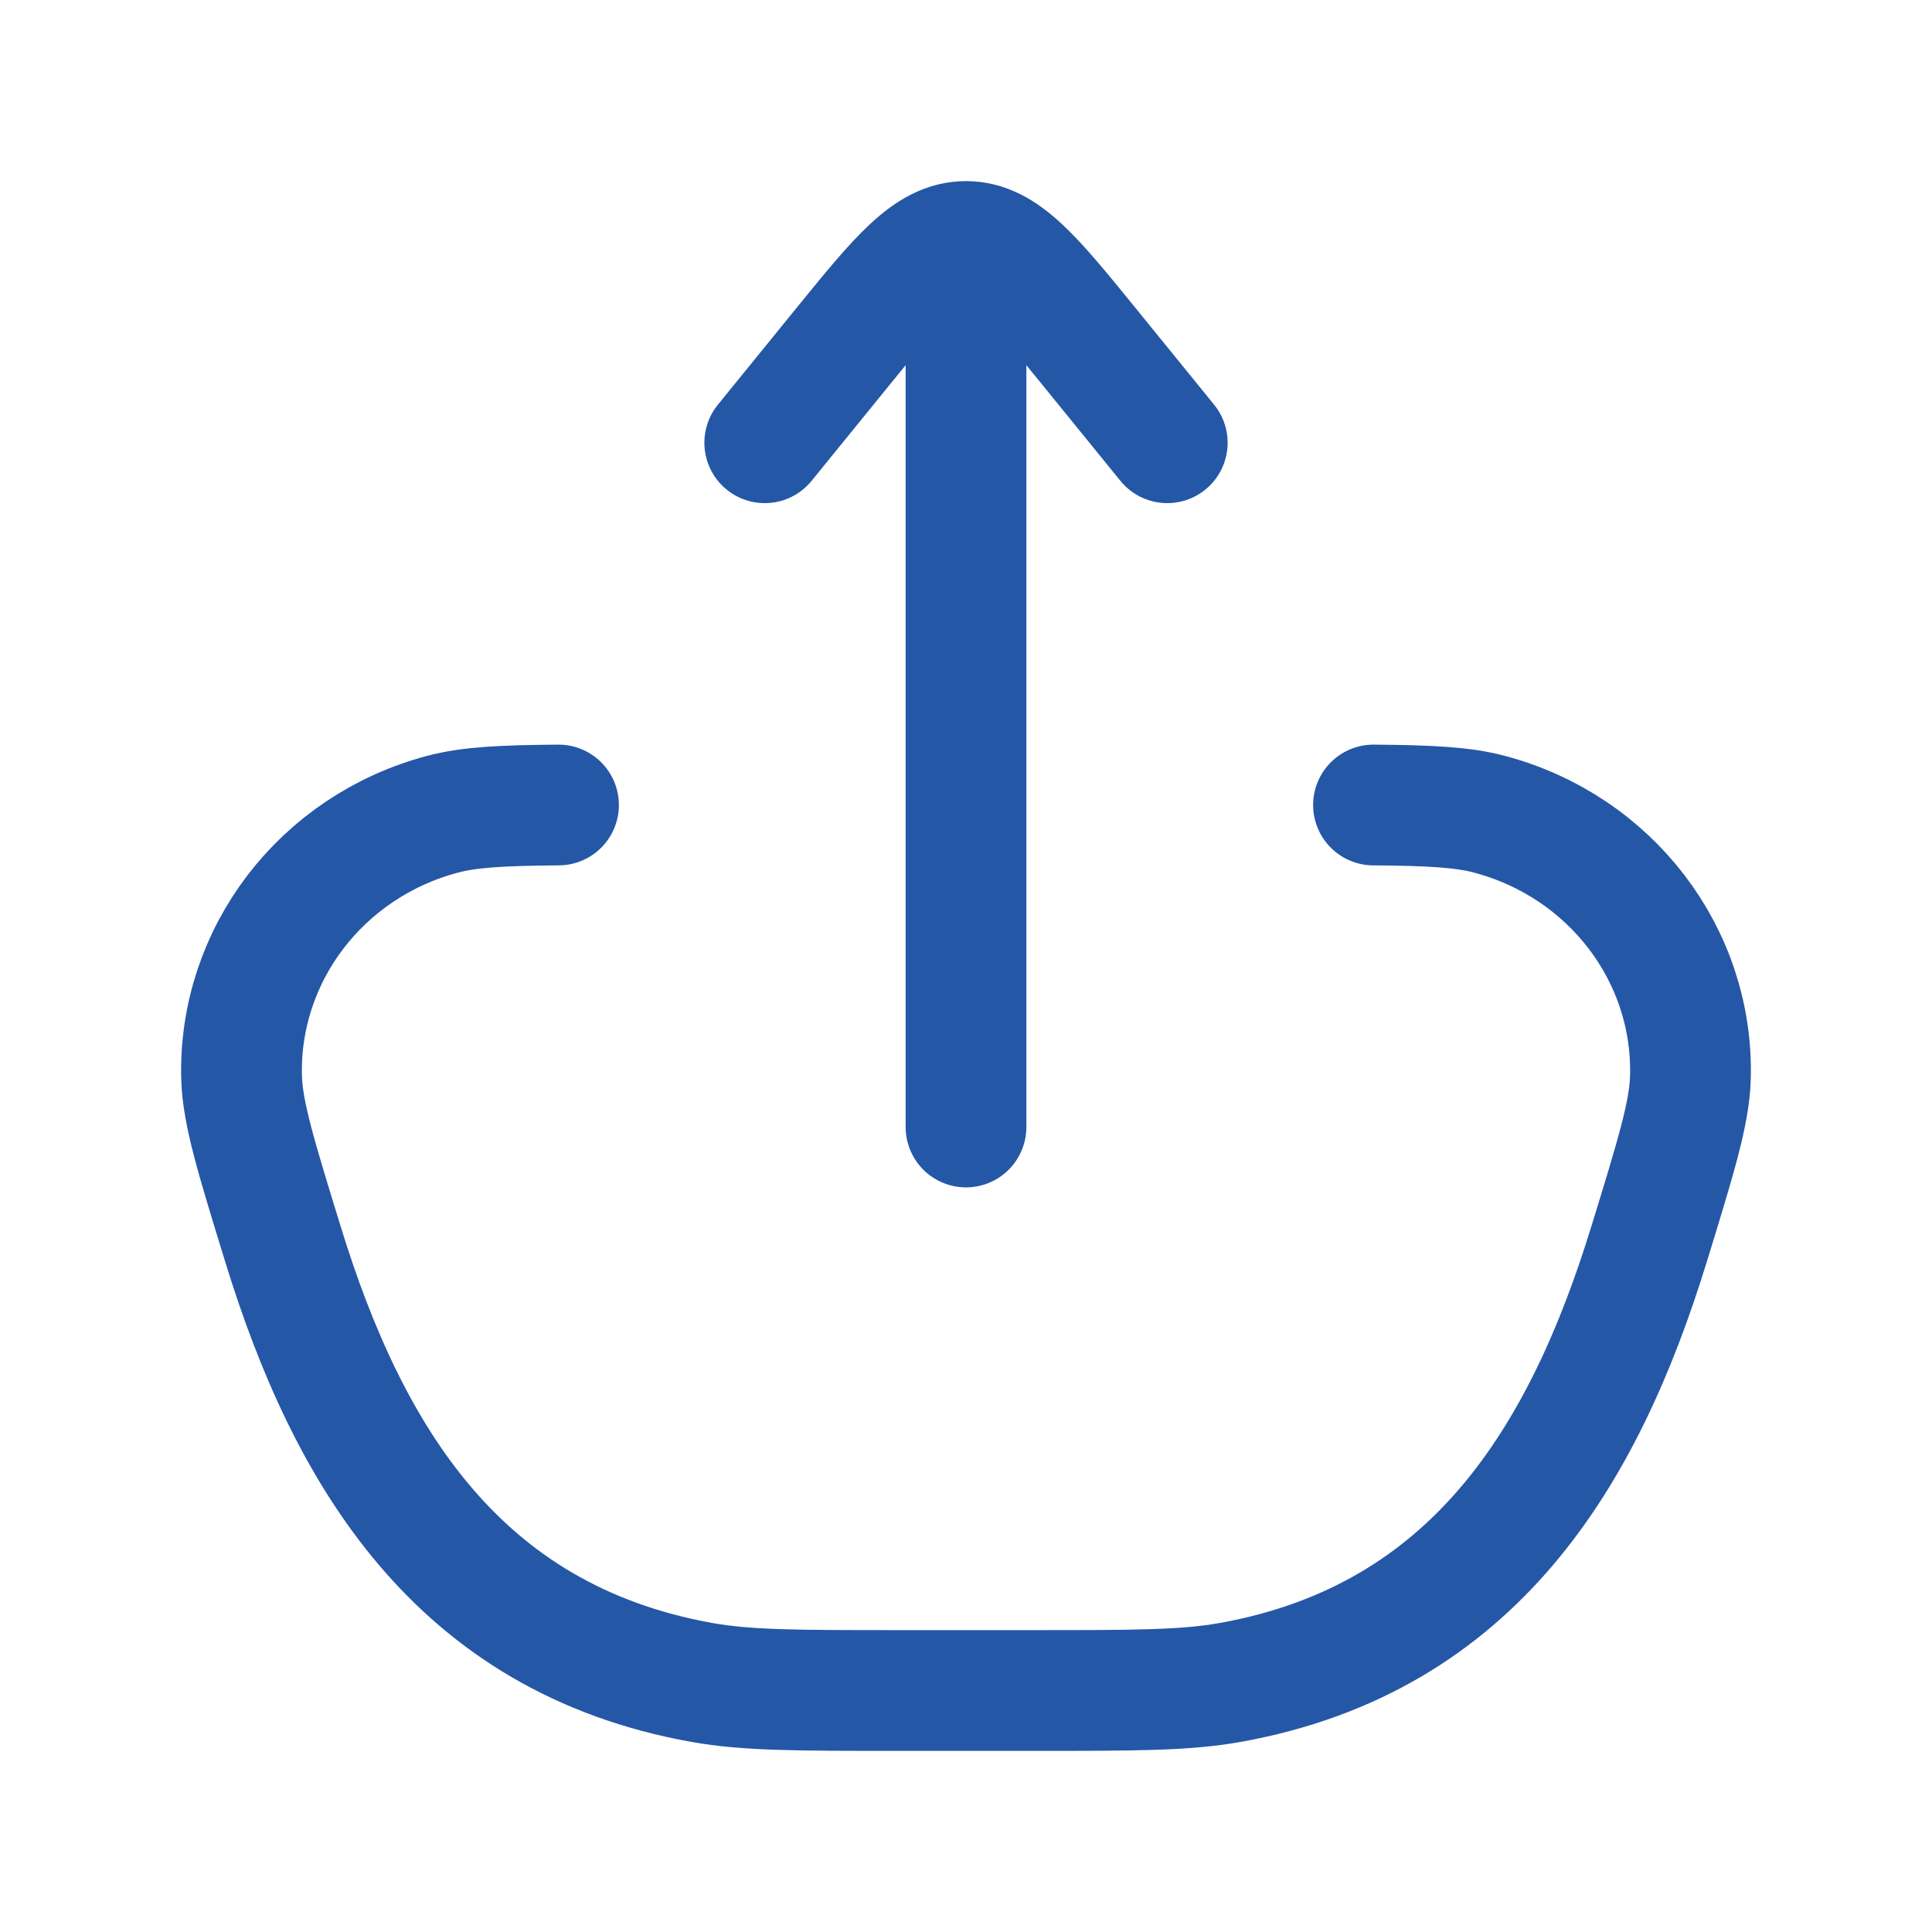
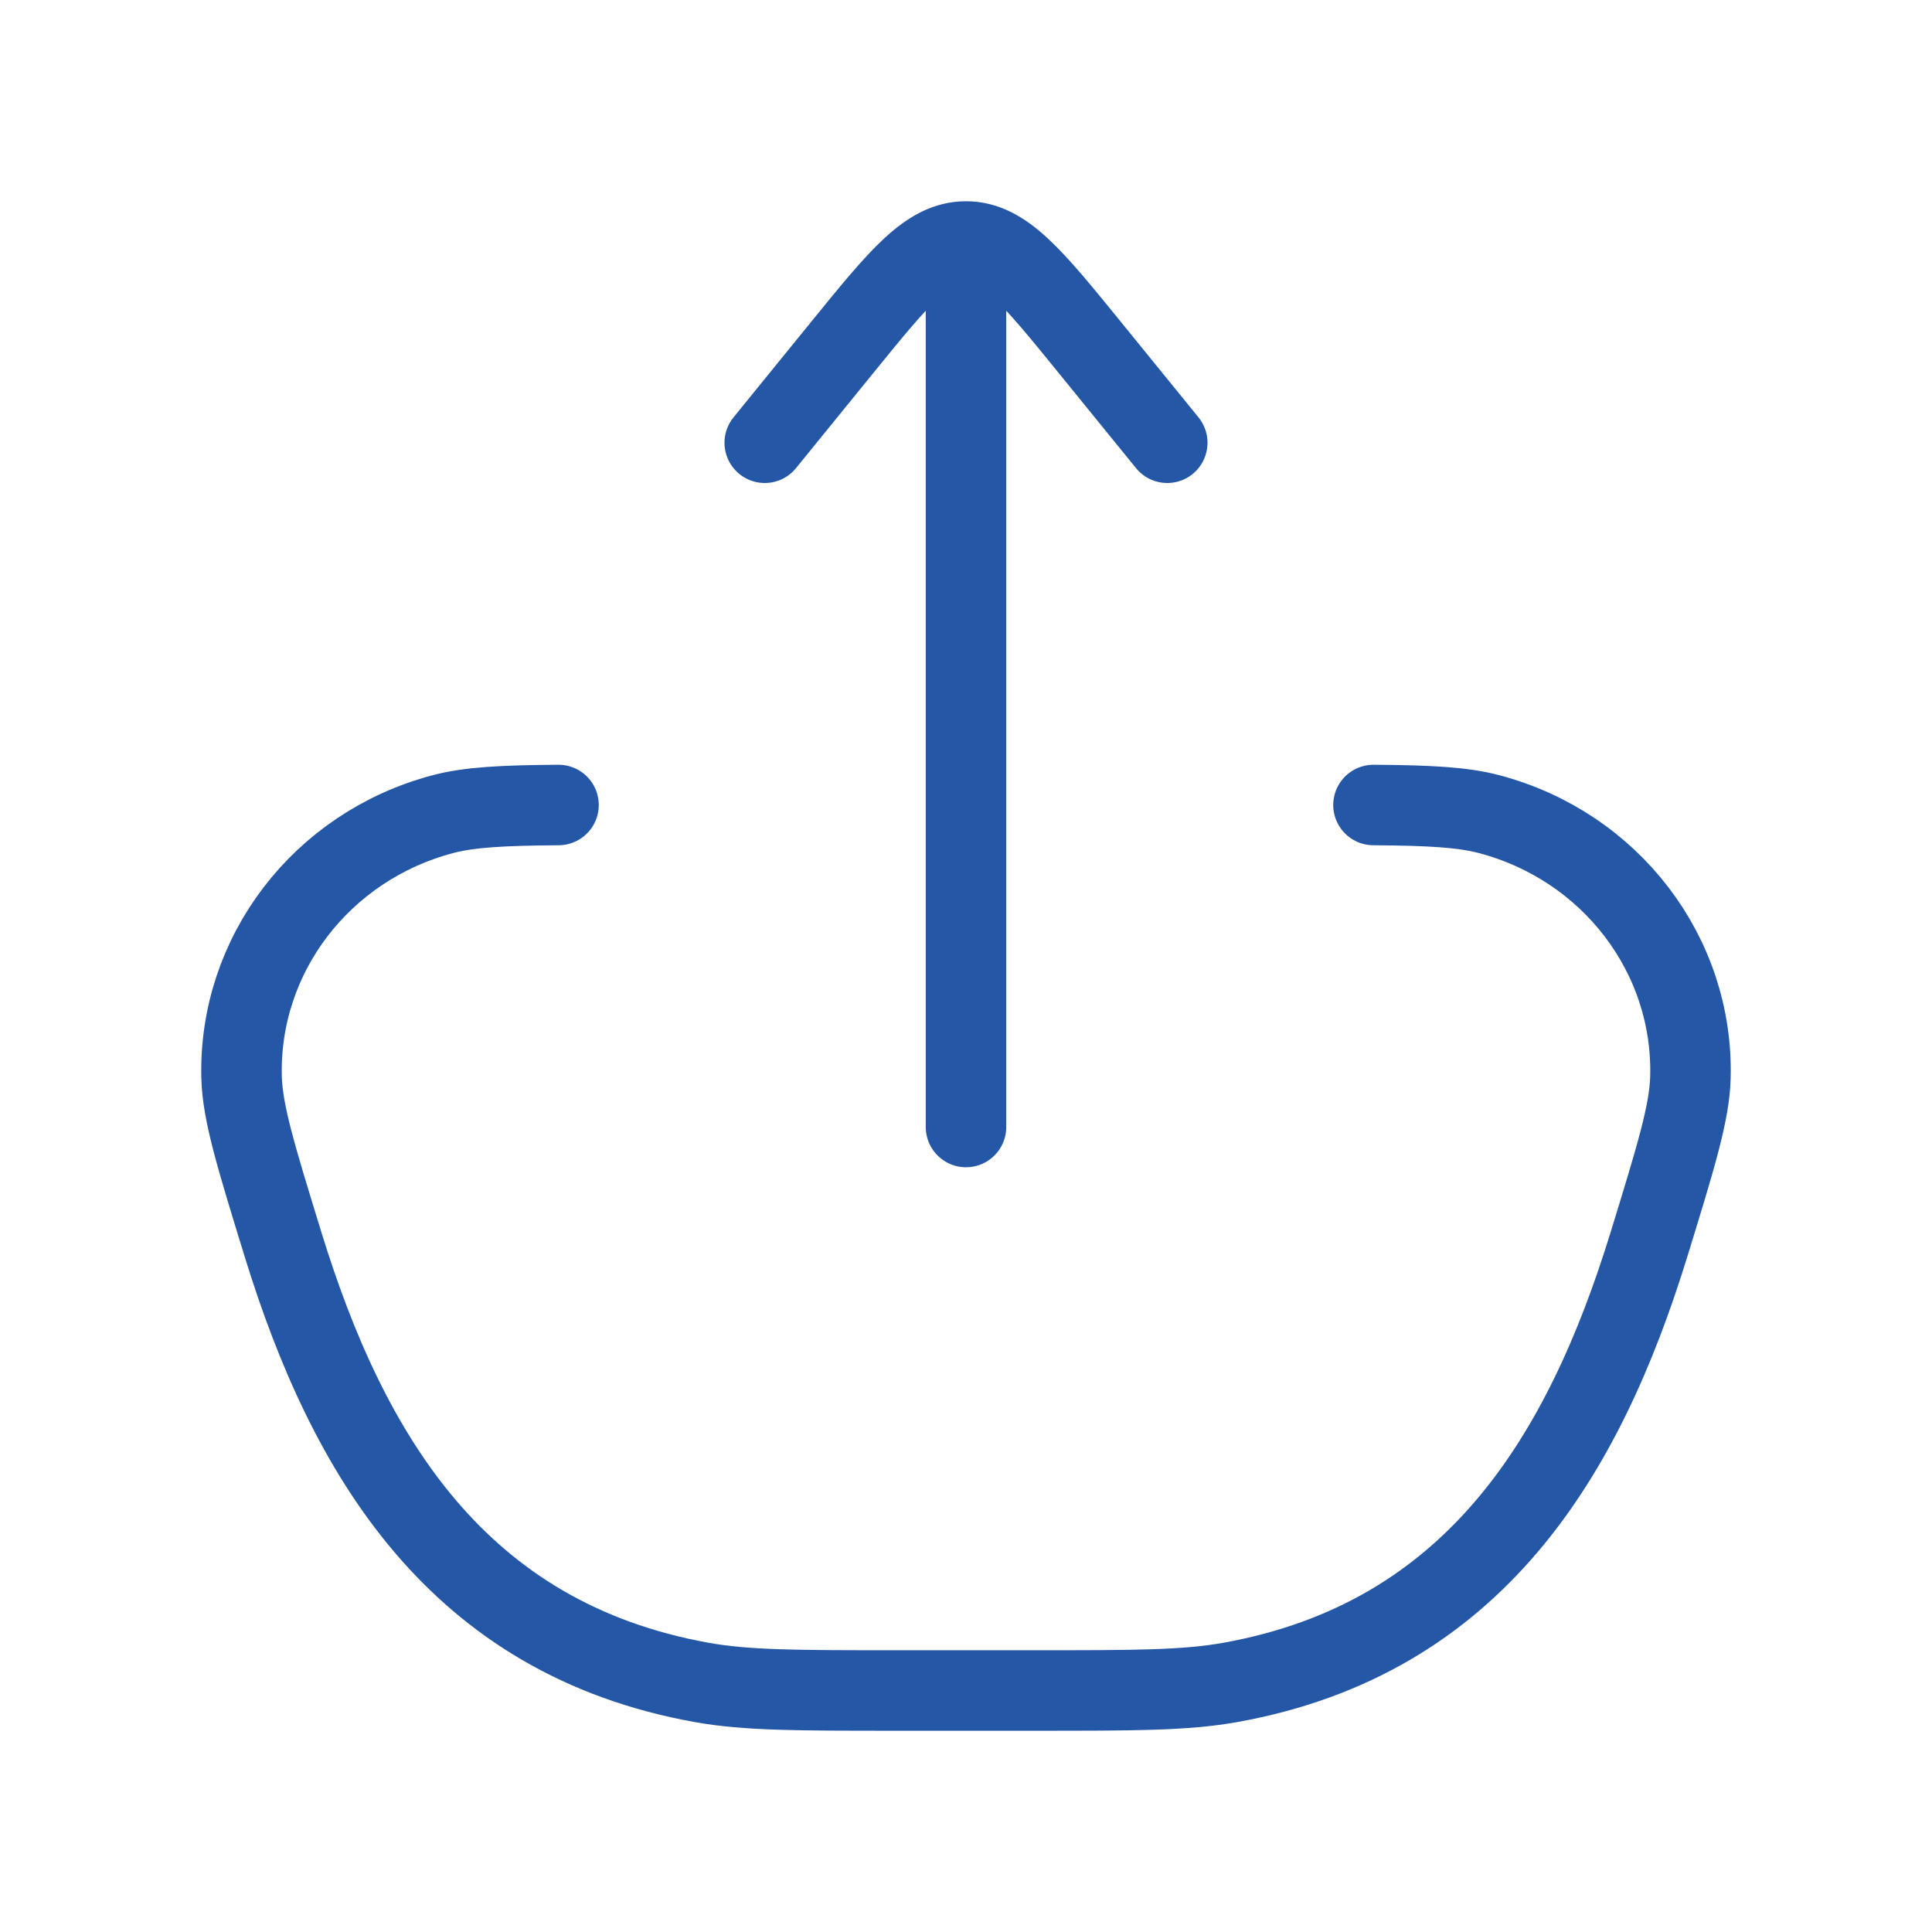
<svg xmlns="http://www.w3.org/2000/svg" width="24" height="24" viewBox="0 0 24 24" fill="none">
-   <path d="M6.938 10C6.247 10.005 5.831 10.026 5.5 10.114C3.992 10.513 2.961 11.864 3.001 13.385C3.013 13.825 3.181 14.37 3.516 15.459C4.323 18.079 5.68 20.354 8.718 20.9C9.277 21 9.906 21 11.163 21H12.837C14.094 21 14.723 21 15.282 20.9C18.32 20.354 19.677 18.079 20.484 15.459C20.819 14.37 20.987 13.825 20.999 13.385C21.04 11.864 20.008 10.513 18.5 10.114C18.169 10.026 17.753 10.005 17.062 10" stroke="#2557A7" stroke-width="1.5" stroke-linecap="round" />
-   <path d="M12 3V14M12 3C12.468 3 12.824 3.438 13.536 4.314L14.5 5.5M12 3C11.532 3 11.176 3.438 10.464 4.314L9.5 5.5" stroke="#2557A7" stroke-width="1.5" stroke-linecap="round" stroke-linejoin="round" />
+   <path d="M6.938 10C6.247 10.005 5.831 10.026 5.5 10.114C3.992 10.513 2.961 11.864 3.001 13.385C3.013 13.825 3.181 14.37 3.516 15.459C4.323 18.079 5.68 20.354 8.718 20.9C9.277 21 9.906 21 11.163 21H12.837C14.094 21 14.723 21 15.282 20.9C18.32 20.354 19.677 18.079 20.484 15.459C20.819 14.37 20.987 13.825 20.999 13.385C21.04 11.864 20.008 10.513 18.5 10.114C18.169 10.026 17.753 10.005 17.062 10" stroke="#2557A7" strokeWidth="1.5" stroke-linecap="round" />
+   <path d="M12 3V14M12 3C12.468 3 12.824 3.438 13.536 4.314L14.5 5.5M12 3C11.532 3 11.176 3.438 10.464 4.314L9.5 5.5" stroke="#2557A7" strokeWidth="1.5" stroke-linecap="round" strokeLinejoin="round" />
</svg>
